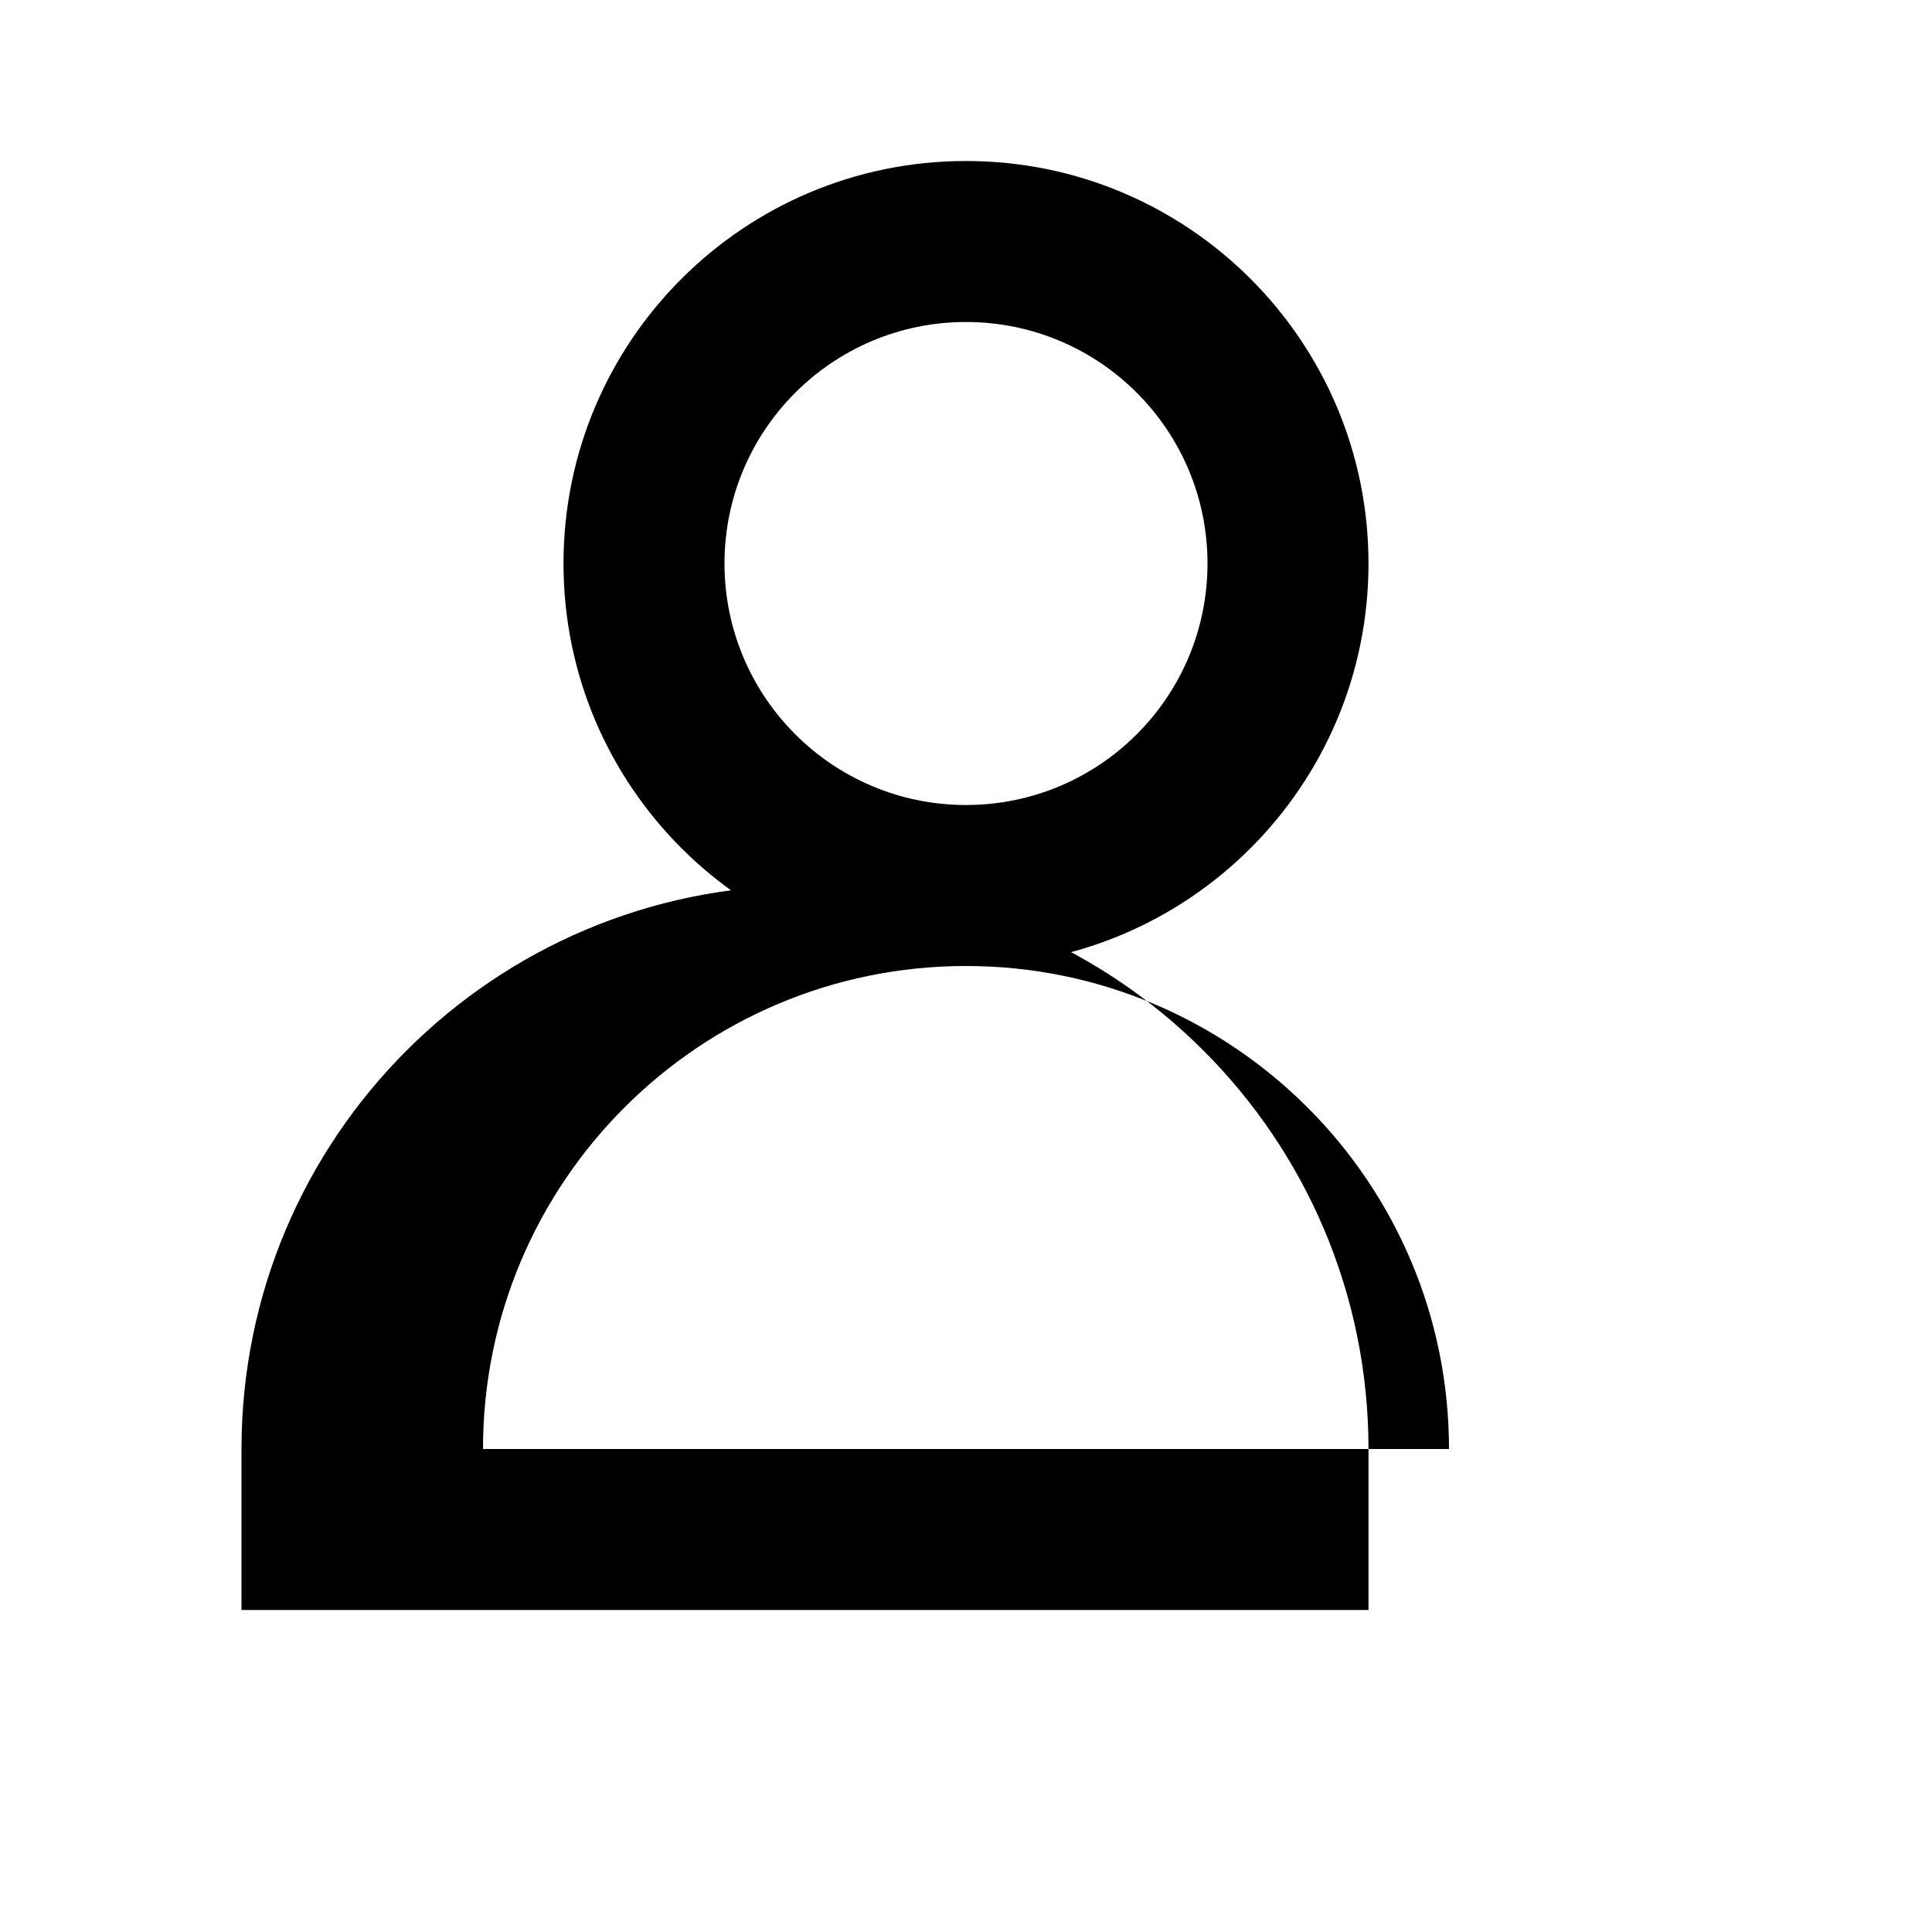
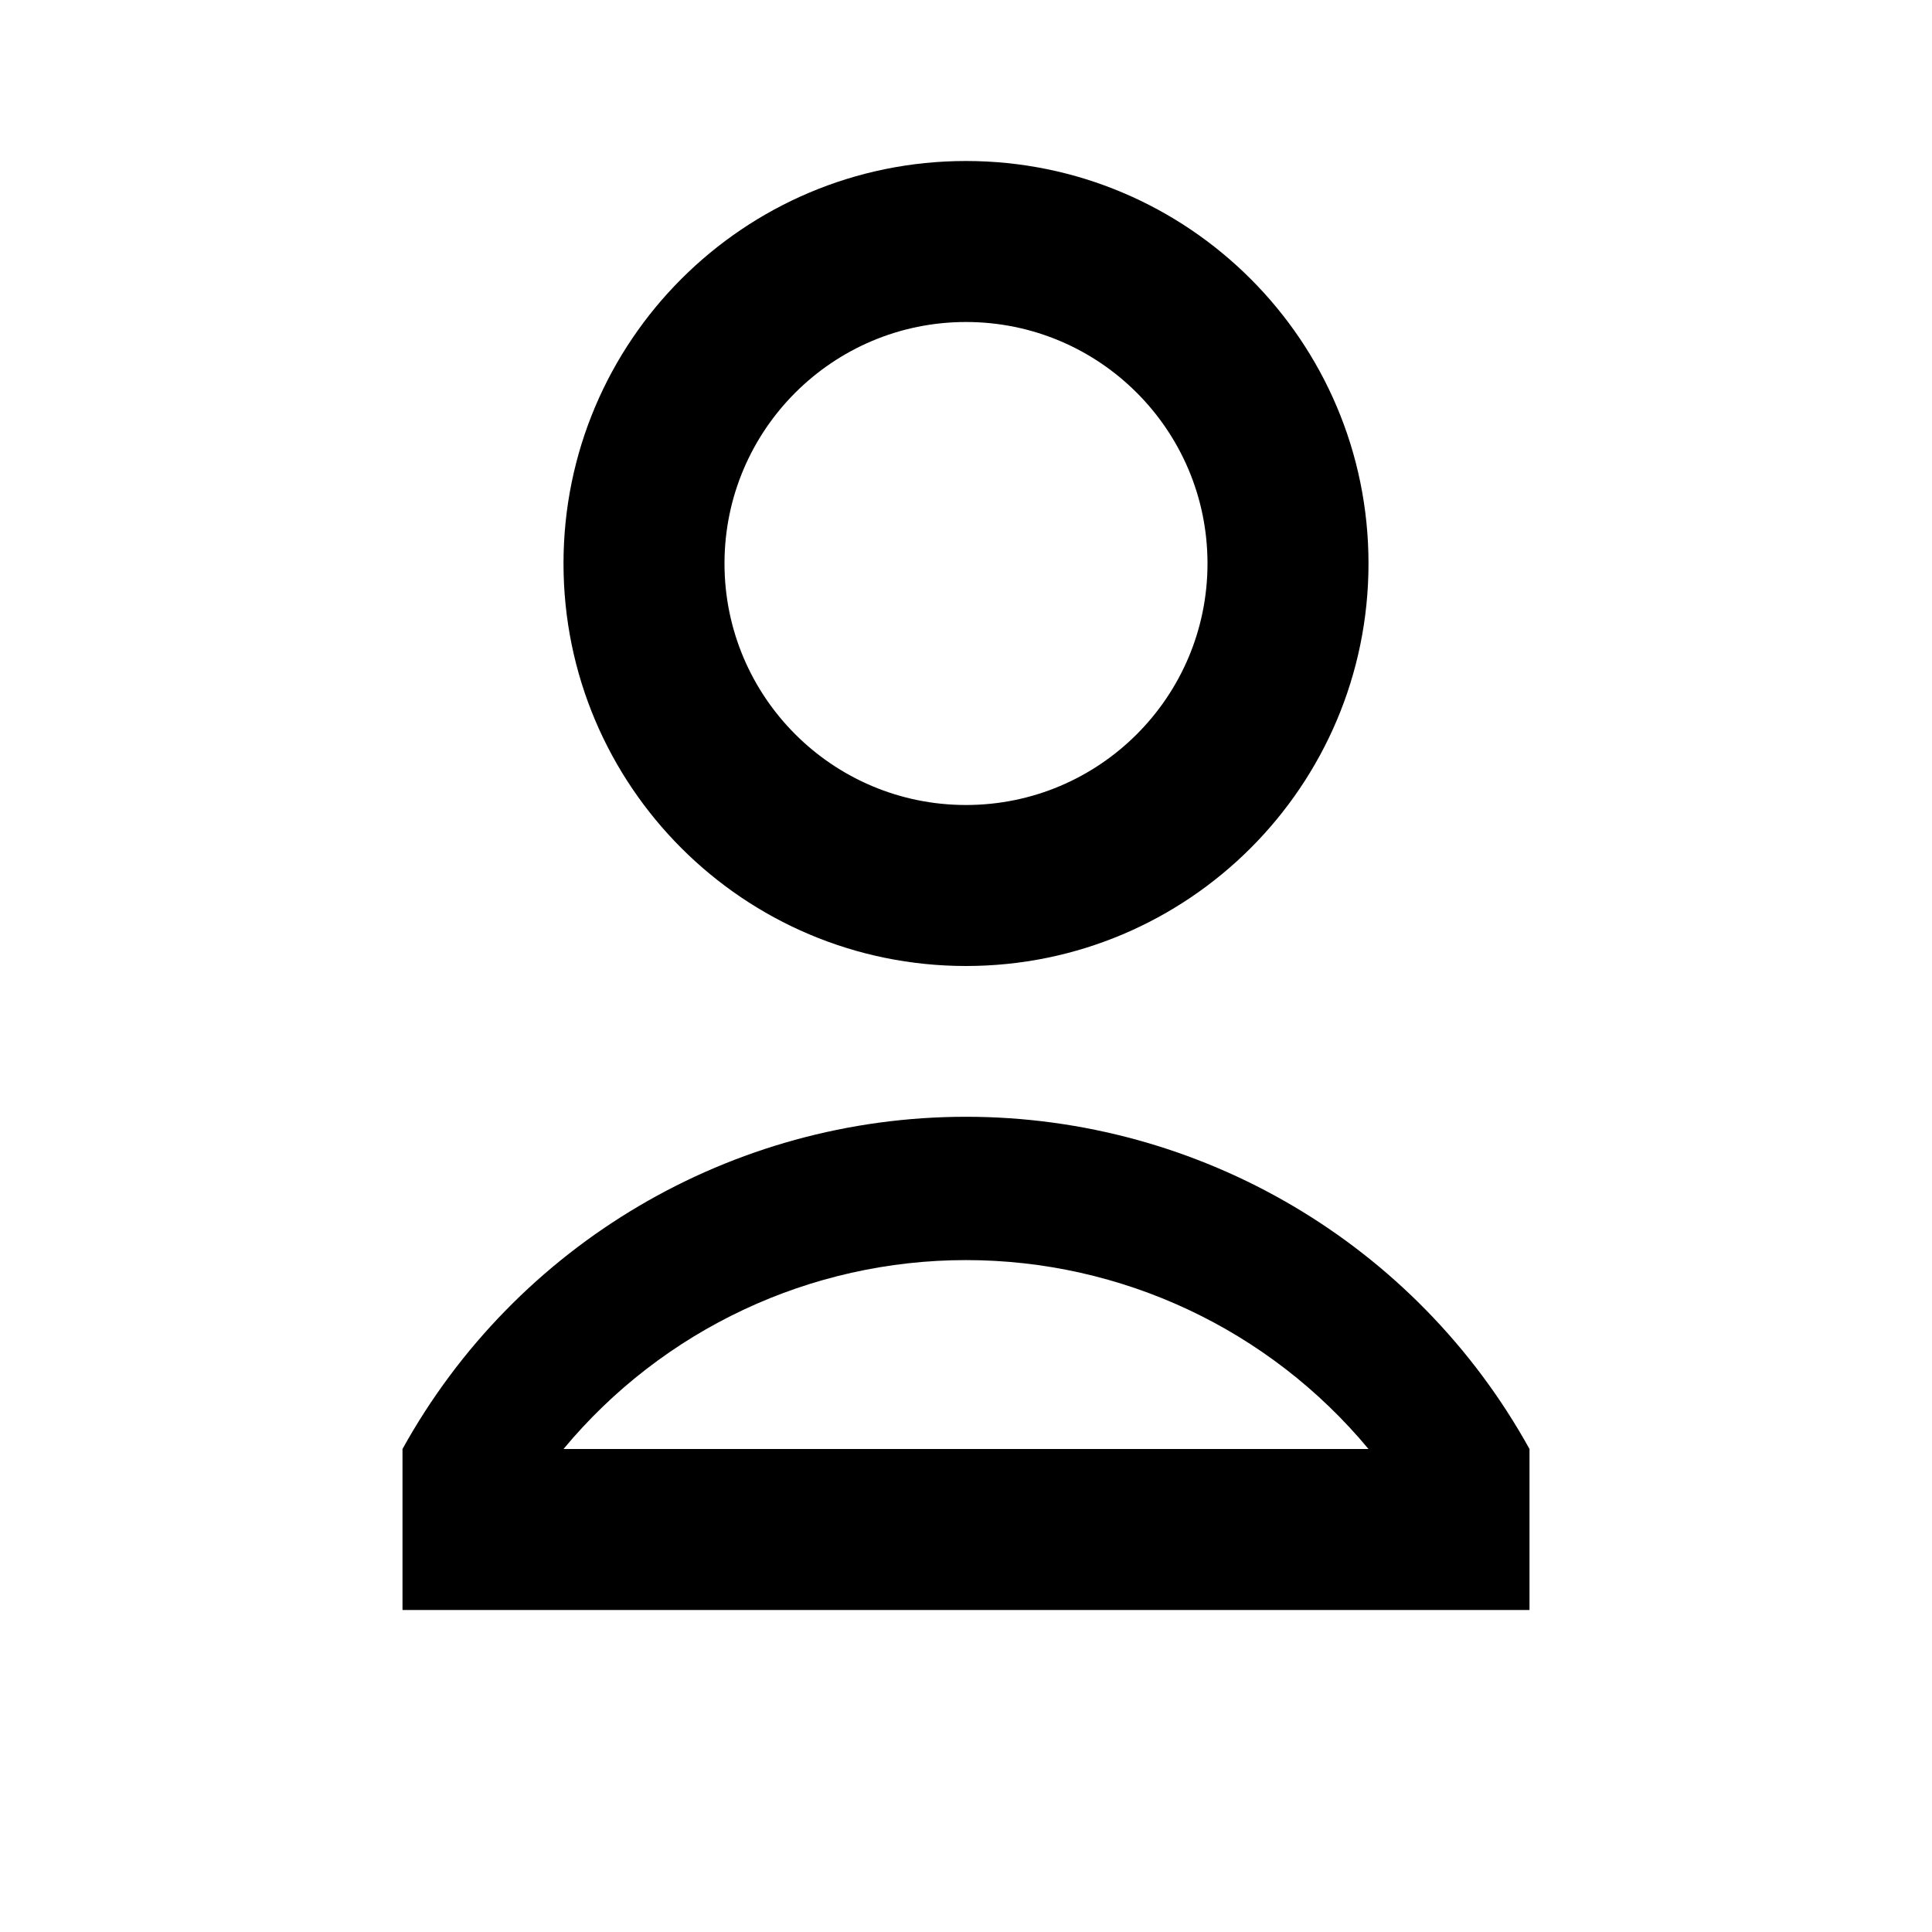
<svg xmlns="http://www.w3.org/2000/svg" viewBox="0 0 24 24">
-   <path fill="#000" d="M12 12a5 5 0 1 1 0-10 5 5 0 0 1 0 10Zm0-2a3 3 0 1 0 0-6 3 3 0 0 0 0 6Zm9 10H3v-2a7 7 0 0 1 14 0v2Zm-15-2h12a5 5 0 0 0-12 0Z" />
+   <path fill="#000" fill-rule="evenodd" d="M12 2a5 5 0 1 1 0 10 5 5 0 0 1 0-10Zm0 2a3 3 0 1 0 0 6 3 3 0 0 0 0-6ZM19 20H5v-2a8 8 0 0 1 14 0v2Zm-2-2H7a6.5 6.5 0 0 1 10 0Z" />
</svg>
